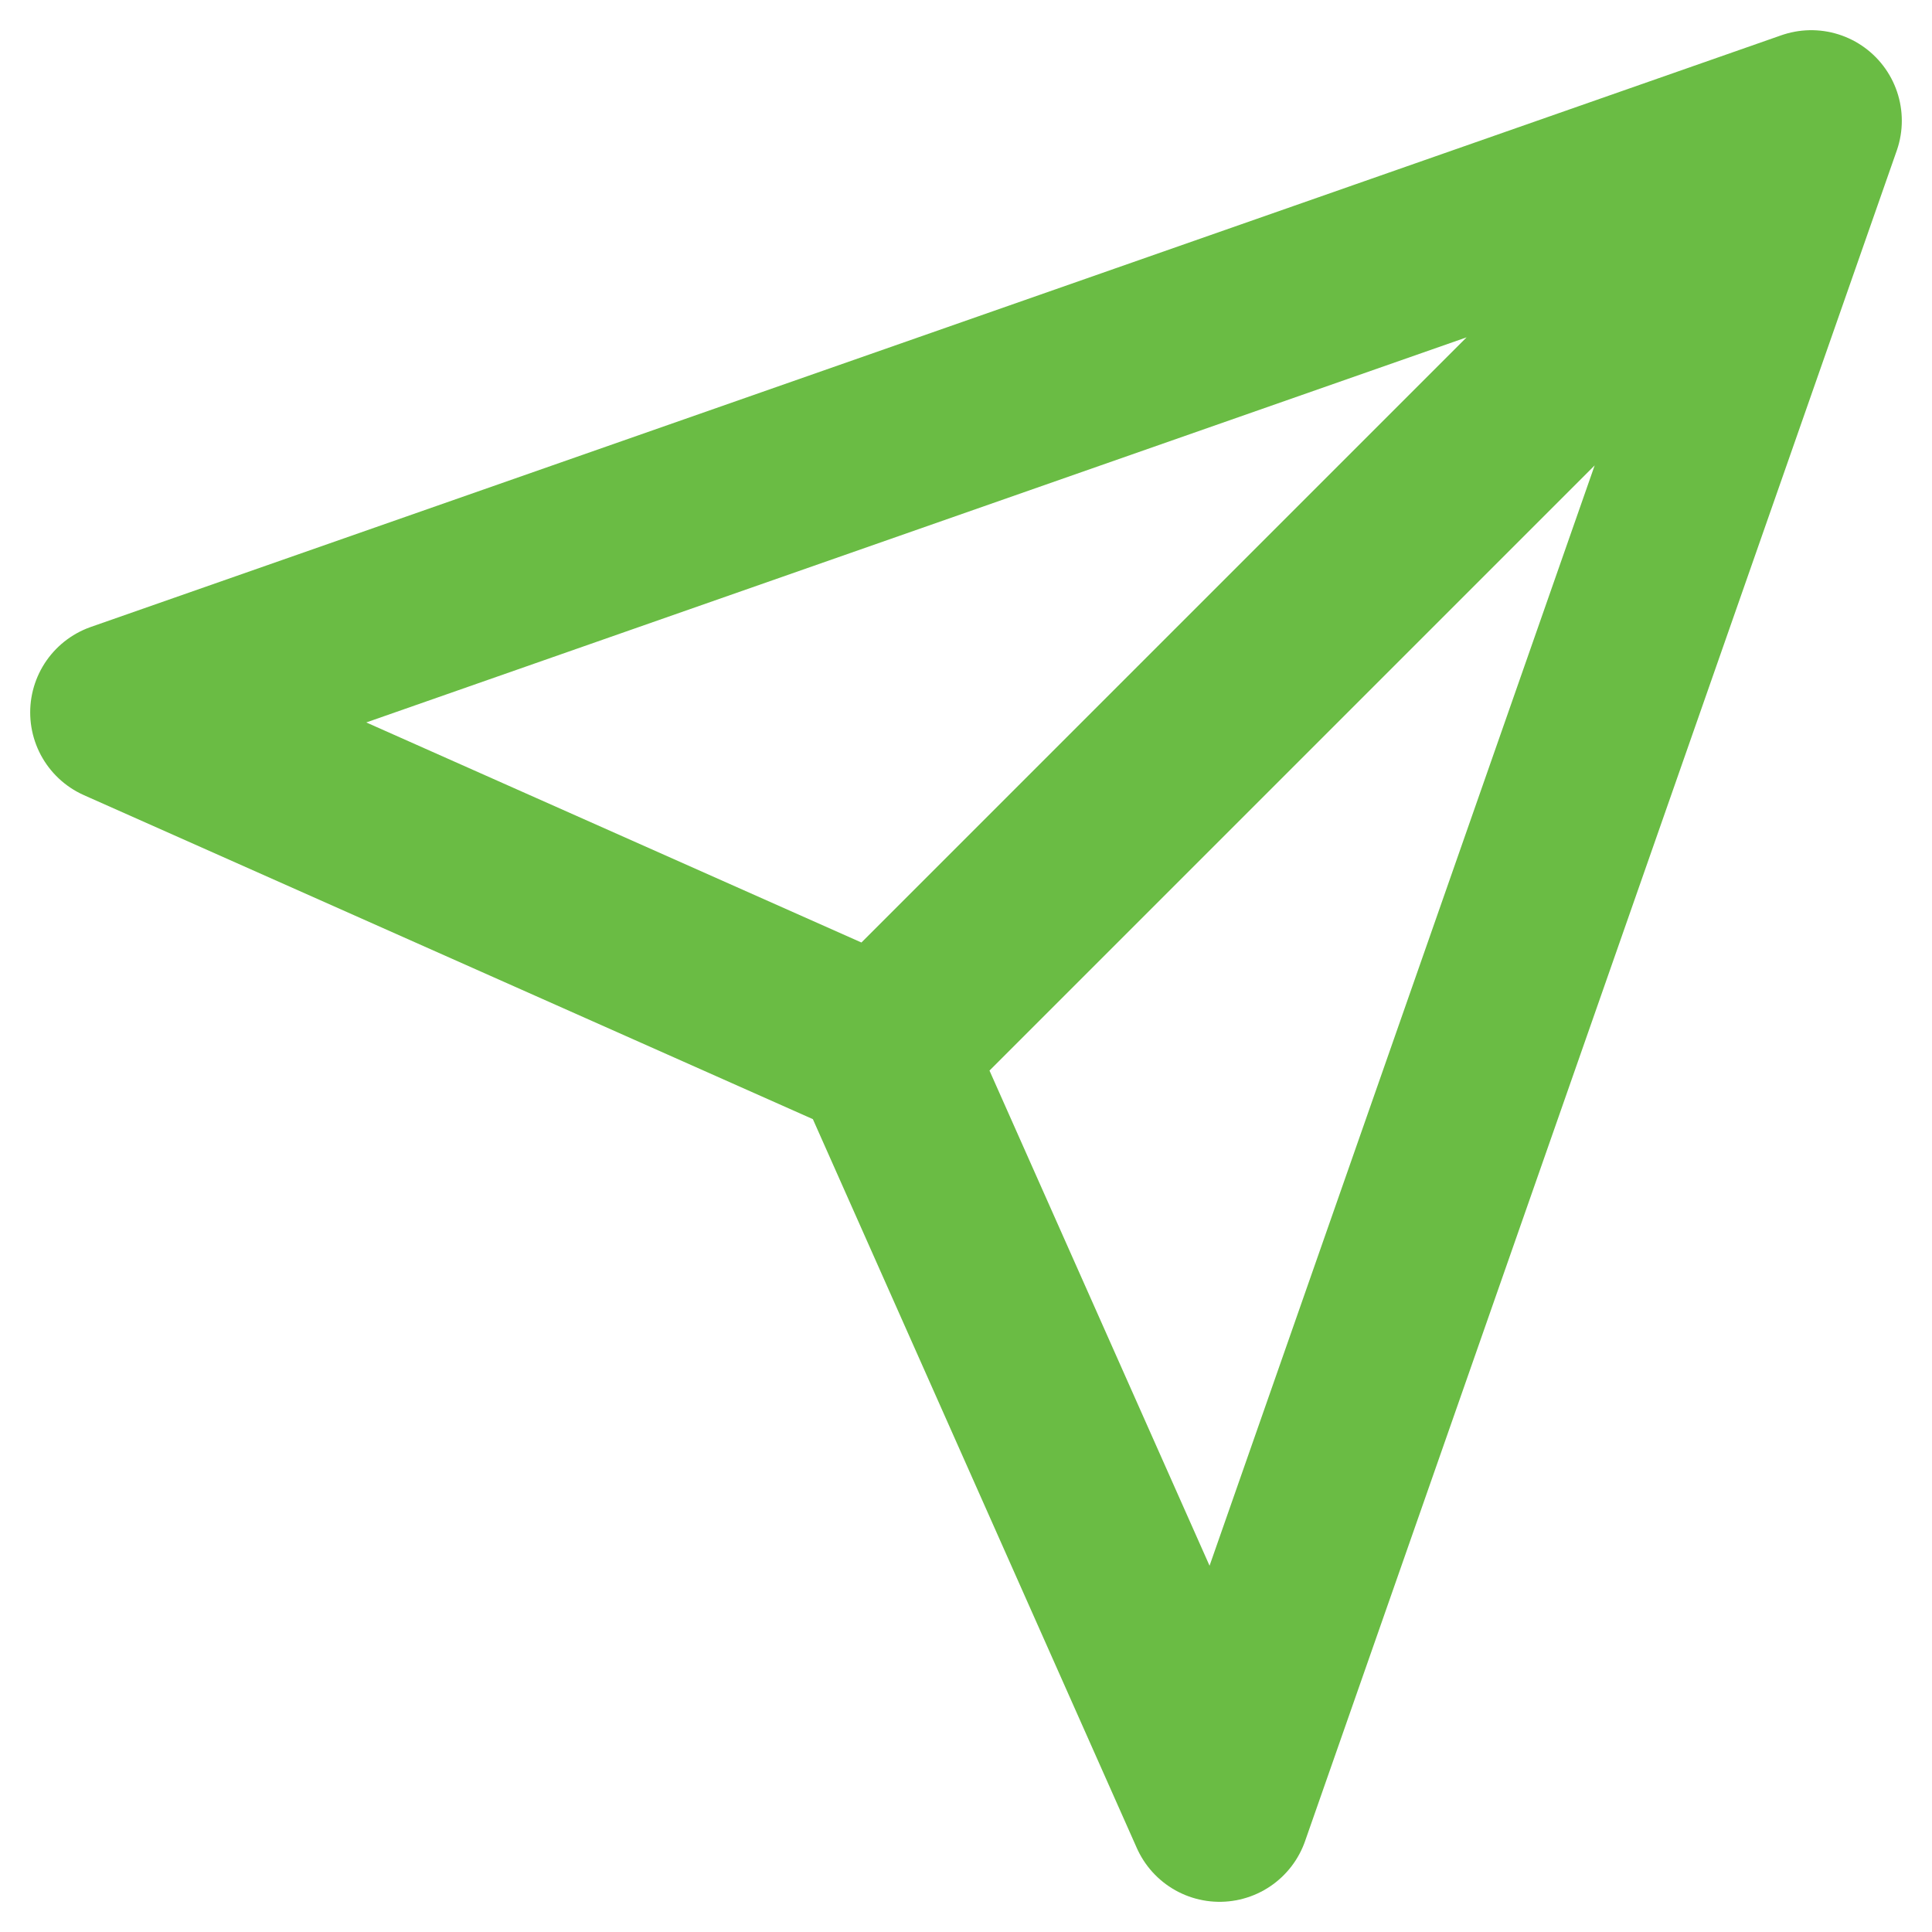
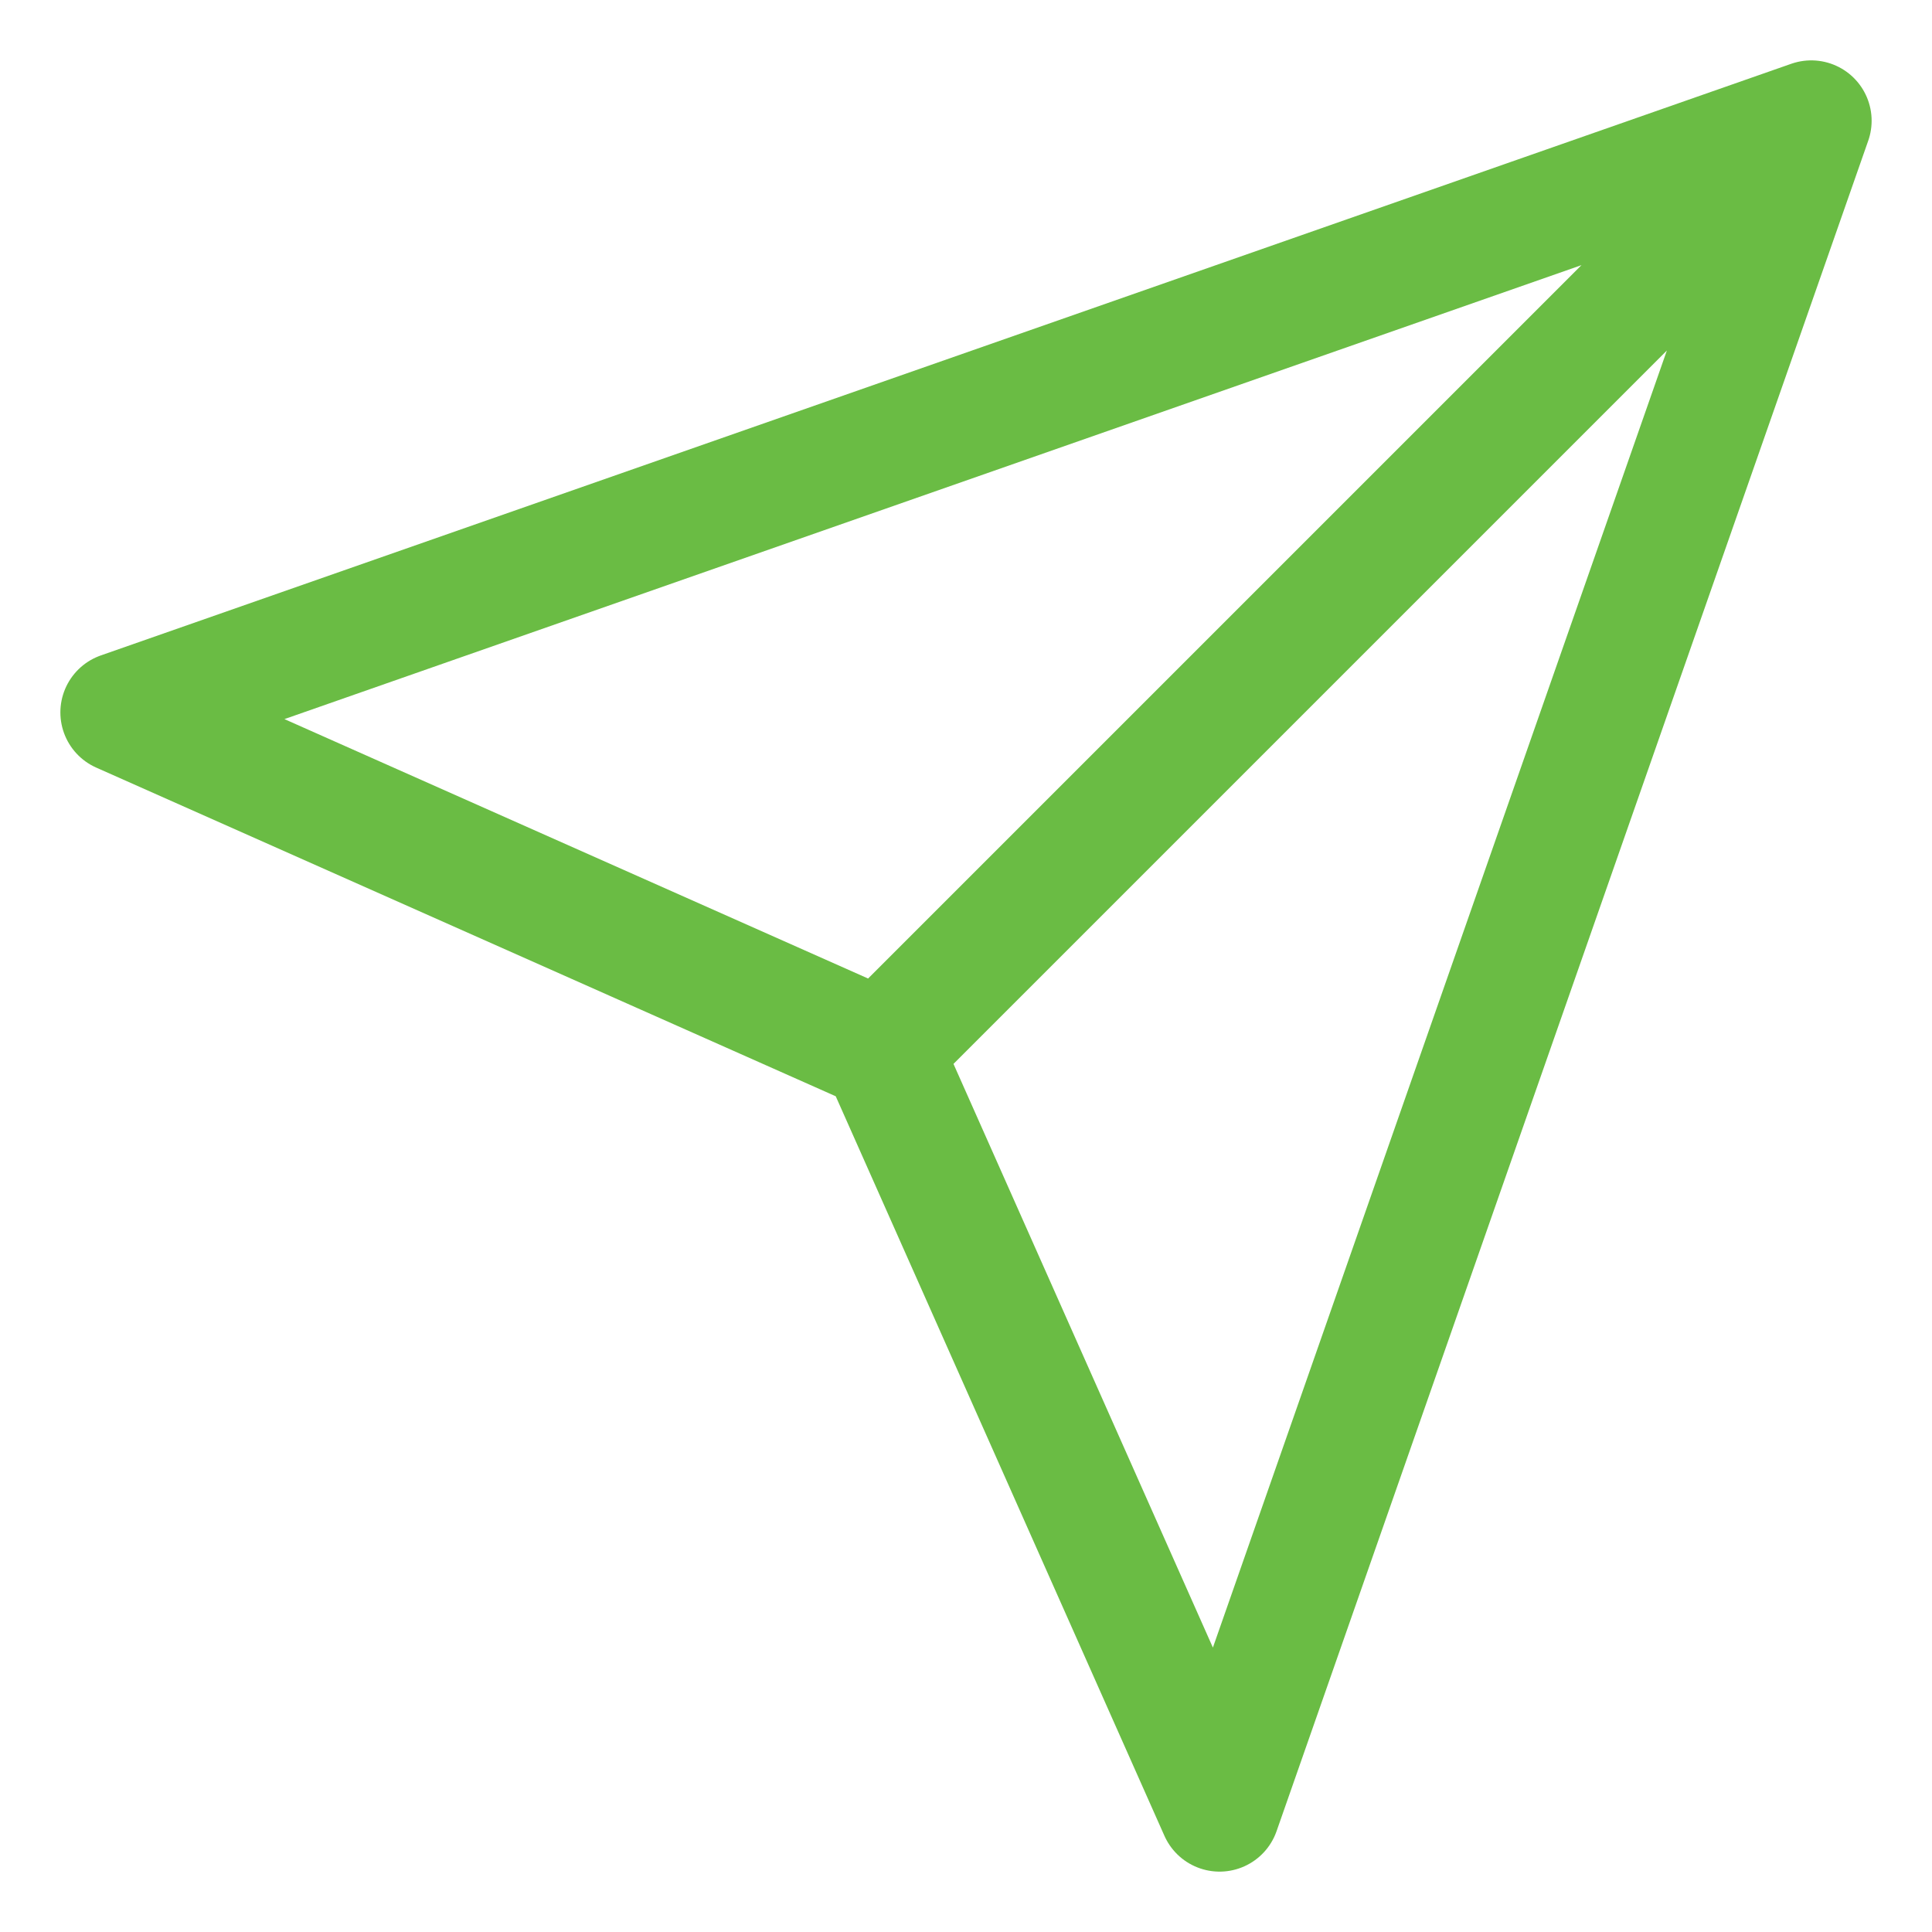
<svg xmlns="http://www.w3.org/2000/svg" width="16" height="16" viewBox="0 0 16 16" fill="none">
-   <path d="M15 1l-7.7 7.7M15 1l-4.9 14-2.8-6.3L1 5.9 15 1z" stroke="#6ABC44" stroke-width="1.5" stroke-linecap="round" stroke-linejoin="round" />
+   <path d="M15 1l-7.7 7.7M15 1l-4.9 14-2.8-6.3L1 5.9 15 1z" stroke="#6ABC44" strokeWidth="1.5" stroke-linecap="round" stroke-linejoin="round" />
</svg>
